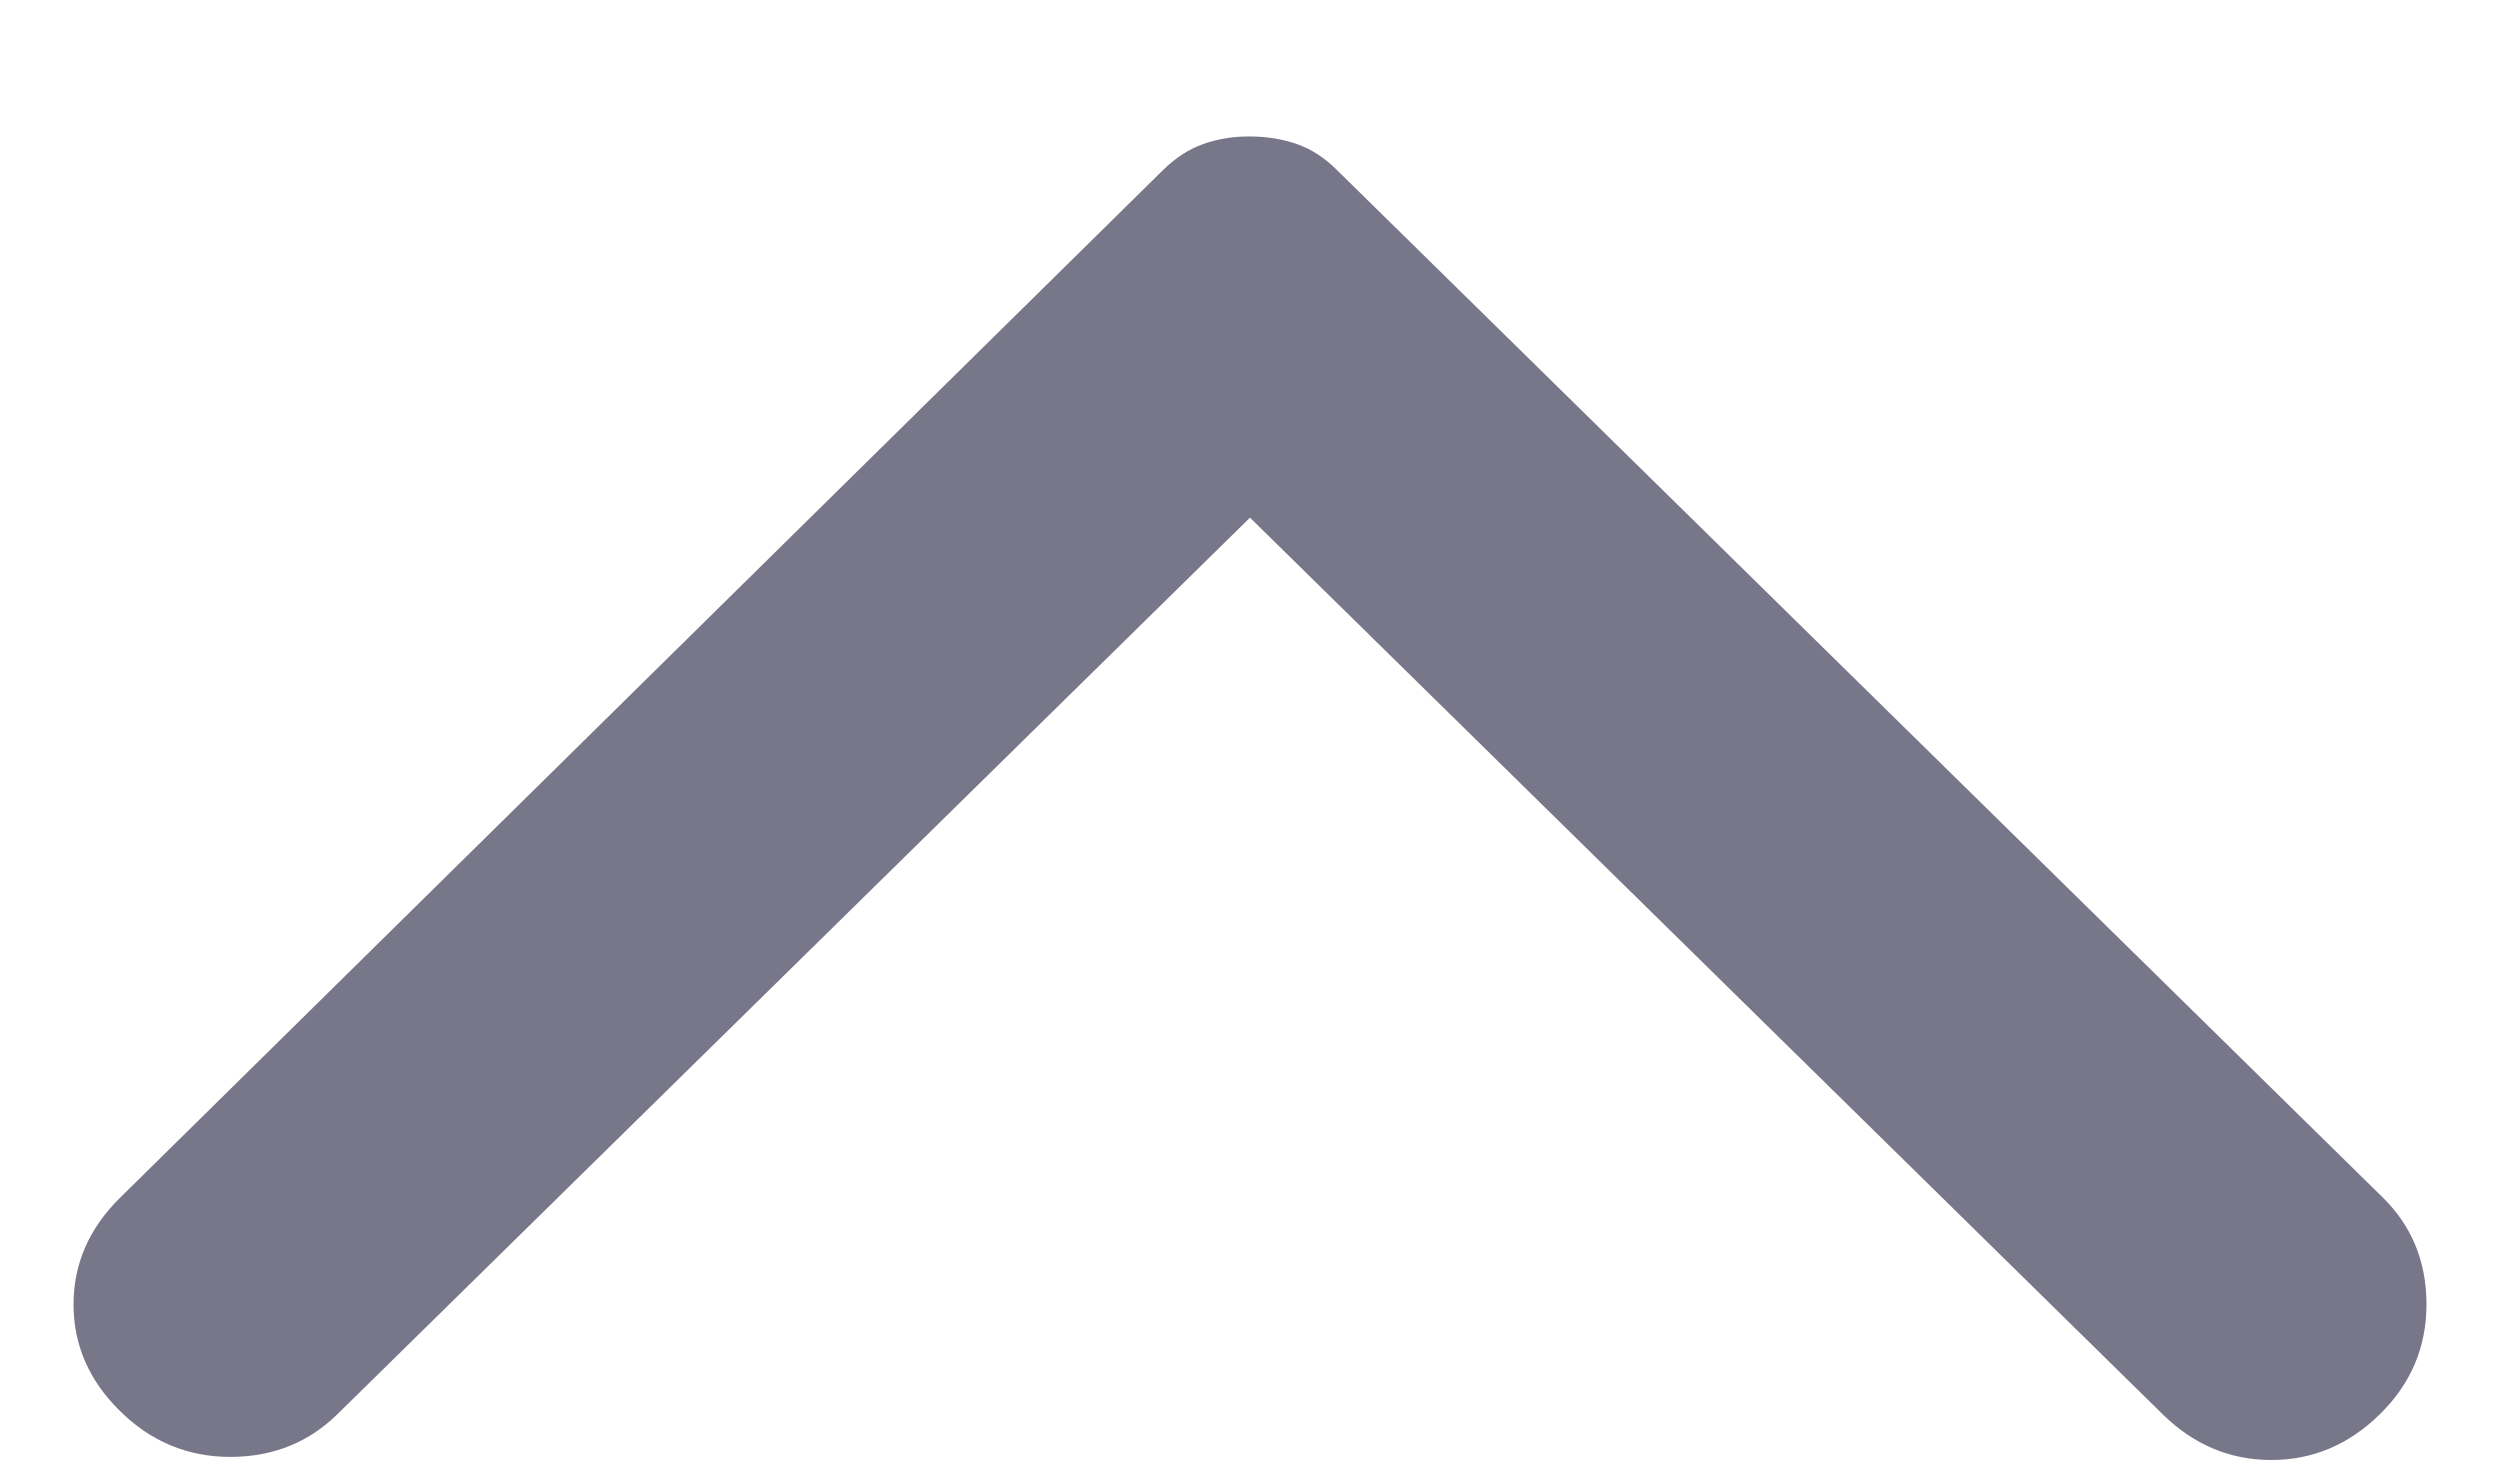
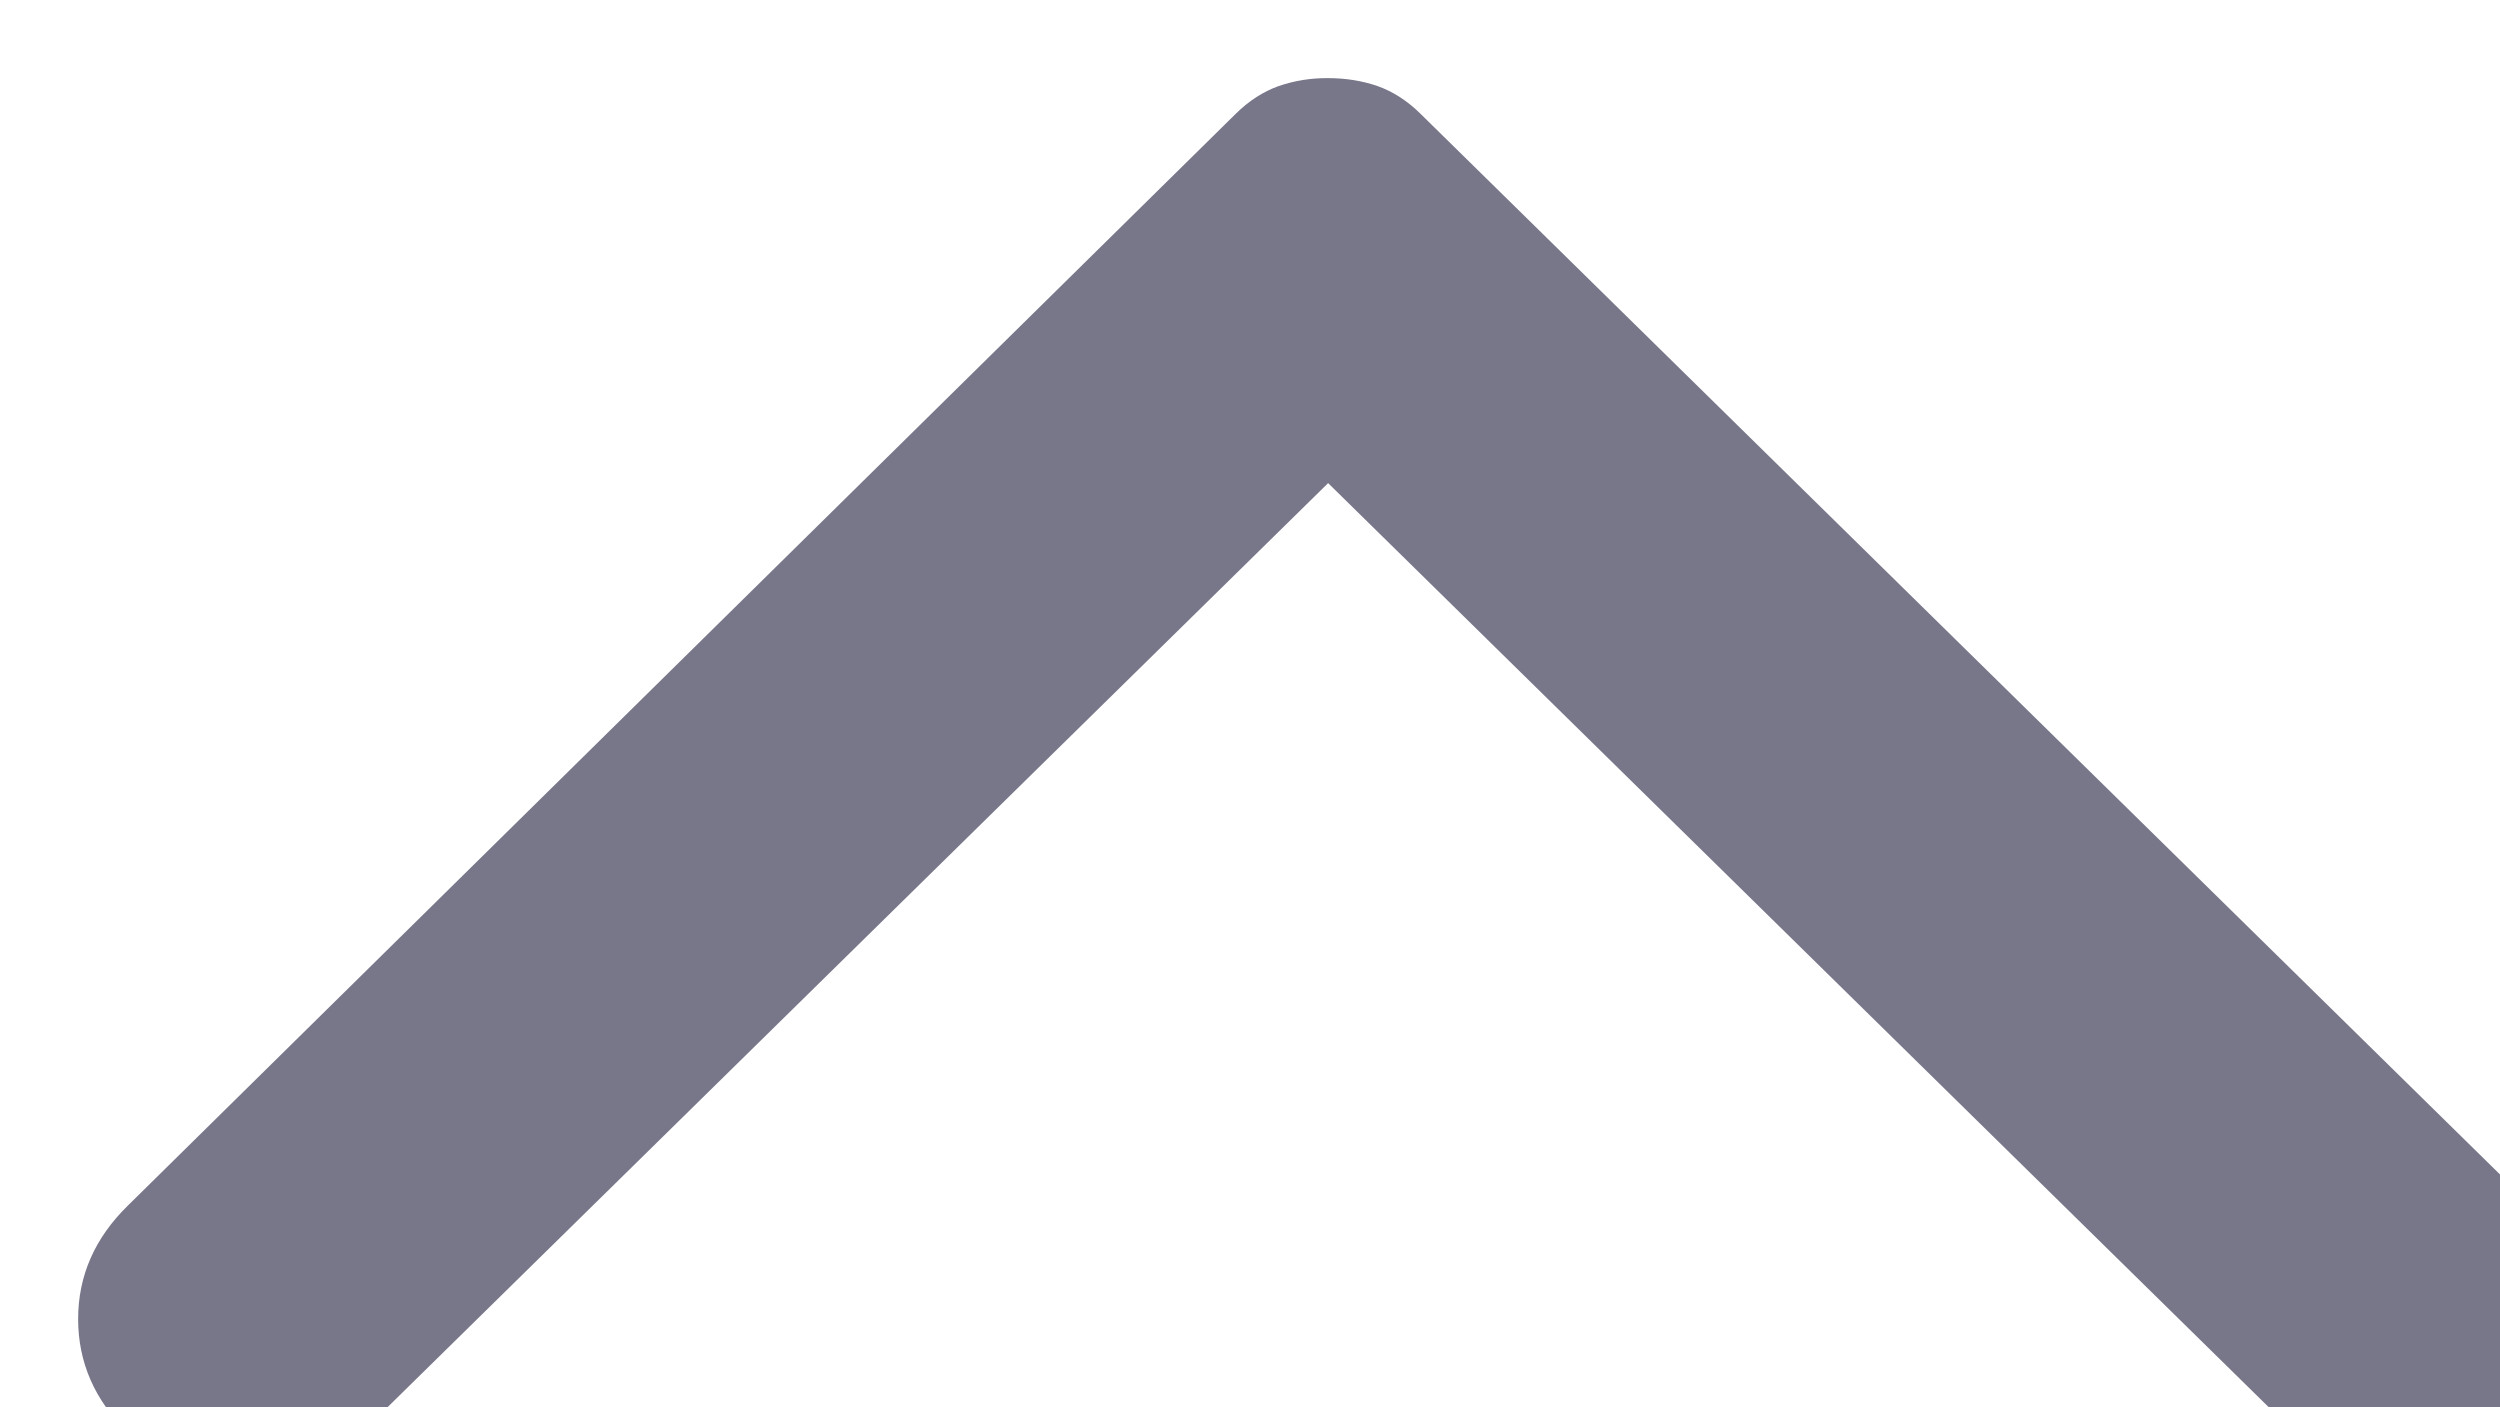
- <svg xmlns="http://www.w3.org/2000/svg" width="17" height="10" viewBox="0 0 17 10" fill="none">
-   <path d="M0.817 8.144L7.909 1.156C7.993 1.073 8.085 1.014 8.183 0.979C8.282 0.944 8.387 0.927 8.5 0.928C8.613 0.928 8.718 0.945 8.817 0.979C8.915 1.013 9.007 1.072 9.091 1.156L16.204 8.144C16.401 8.338 16.5 8.58 16.5 8.87C16.5 9.16 16.395 9.409 16.183 9.617C15.972 9.824 15.726 9.928 15.445 9.928C15.163 9.928 14.917 9.824 14.706 9.617L8.5 3.52L2.294 9.617C2.097 9.81 1.854 9.907 1.566 9.907C1.277 9.907 1.027 9.803 0.817 9.596C0.606 9.389 0.5 9.147 0.5 8.87C0.5 8.594 0.606 8.352 0.817 8.144Z" fill="#78778A" />
+ <svg xmlns="http://www.w3.org/2000/svg" width="16" height="9" viewBox="0 0 16 9" fill="none">
+   <path d="M0.817 7.717L7.909 0.728C7.993 0.645 8.085 0.586 8.183 0.551C8.282 0.517 8.387 0.499 8.5 0.5C8.613 0.5 8.718 0.517 8.817 0.551C8.915 0.586 9.007 0.645 9.091 0.728L16.204 7.717C16.401 7.91 16.5 8.152 16.5 8.442C16.5 8.733 16.395 8.982 16.183 9.189C15.972 9.396 15.726 9.5 15.445 9.5C15.163 9.5 14.917 9.396 14.706 9.189L8.5 3.092L2.294 9.189C2.097 9.382 1.854 9.479 1.566 9.479C1.277 9.479 1.027 9.376 0.817 9.168C0.606 8.961 0.5 8.719 0.5 8.442C0.5 8.166 0.606 7.924 0.817 7.717Z" fill="#78778A" />
</svg>
